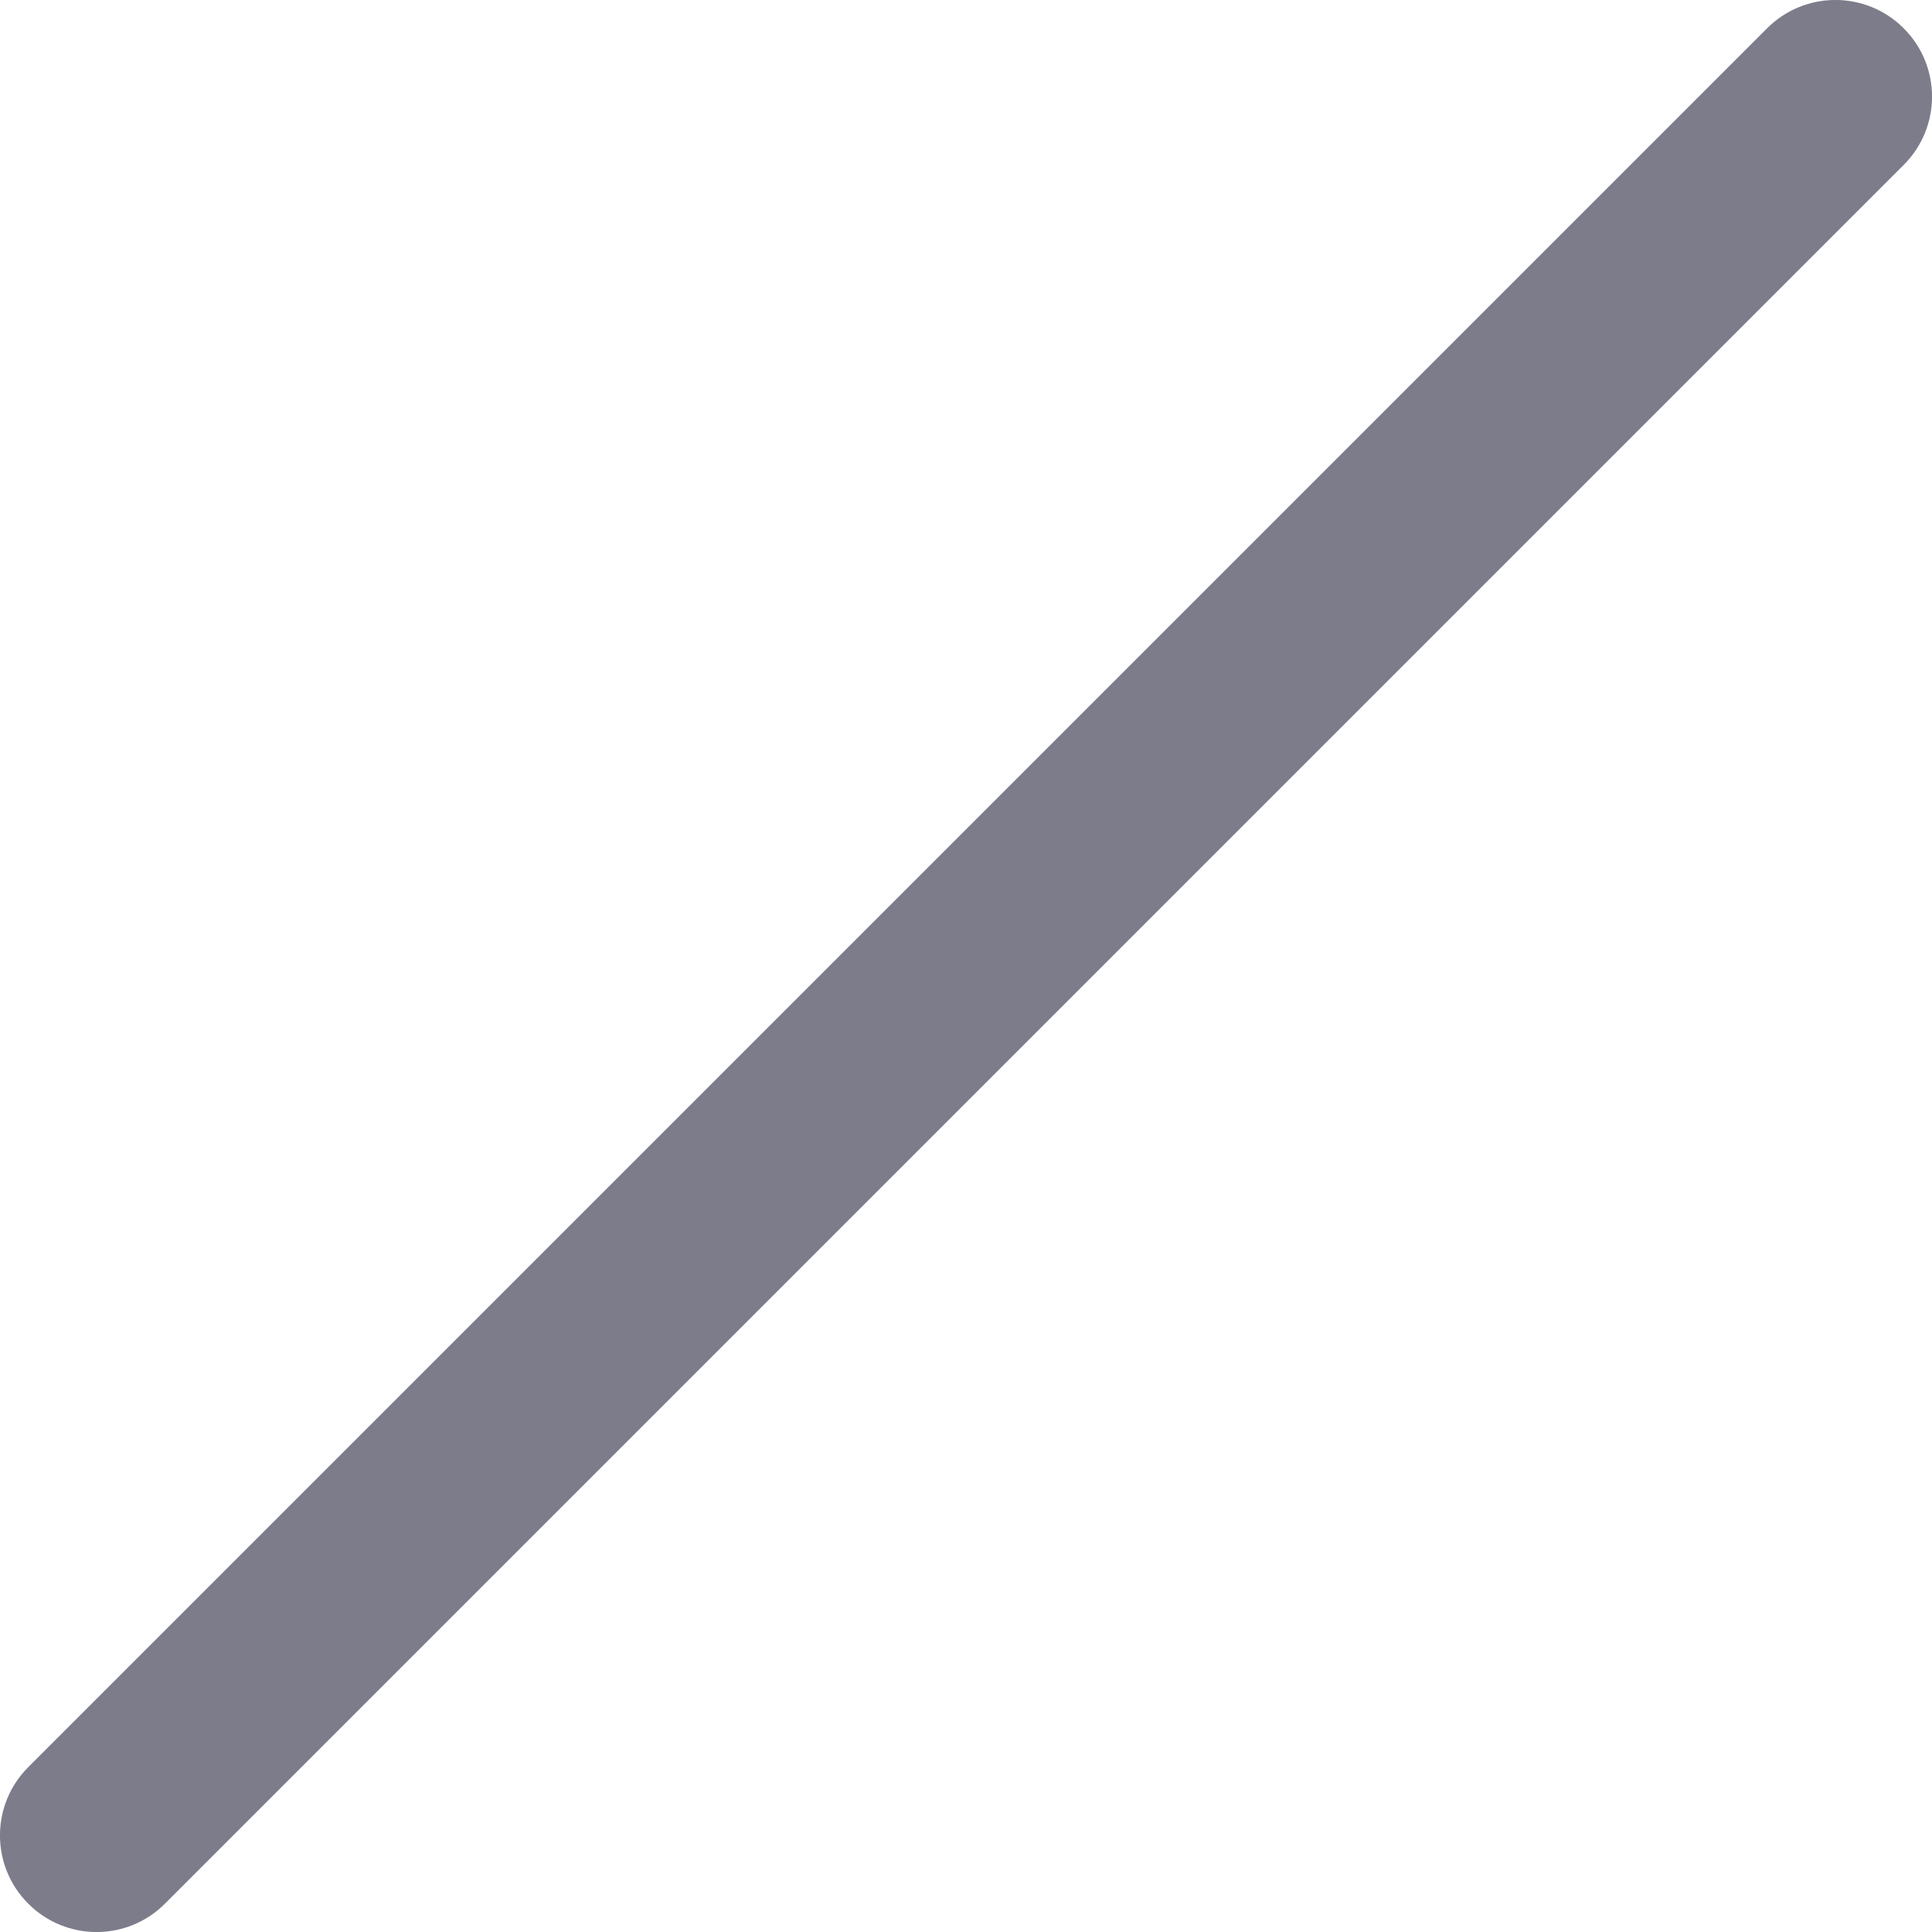
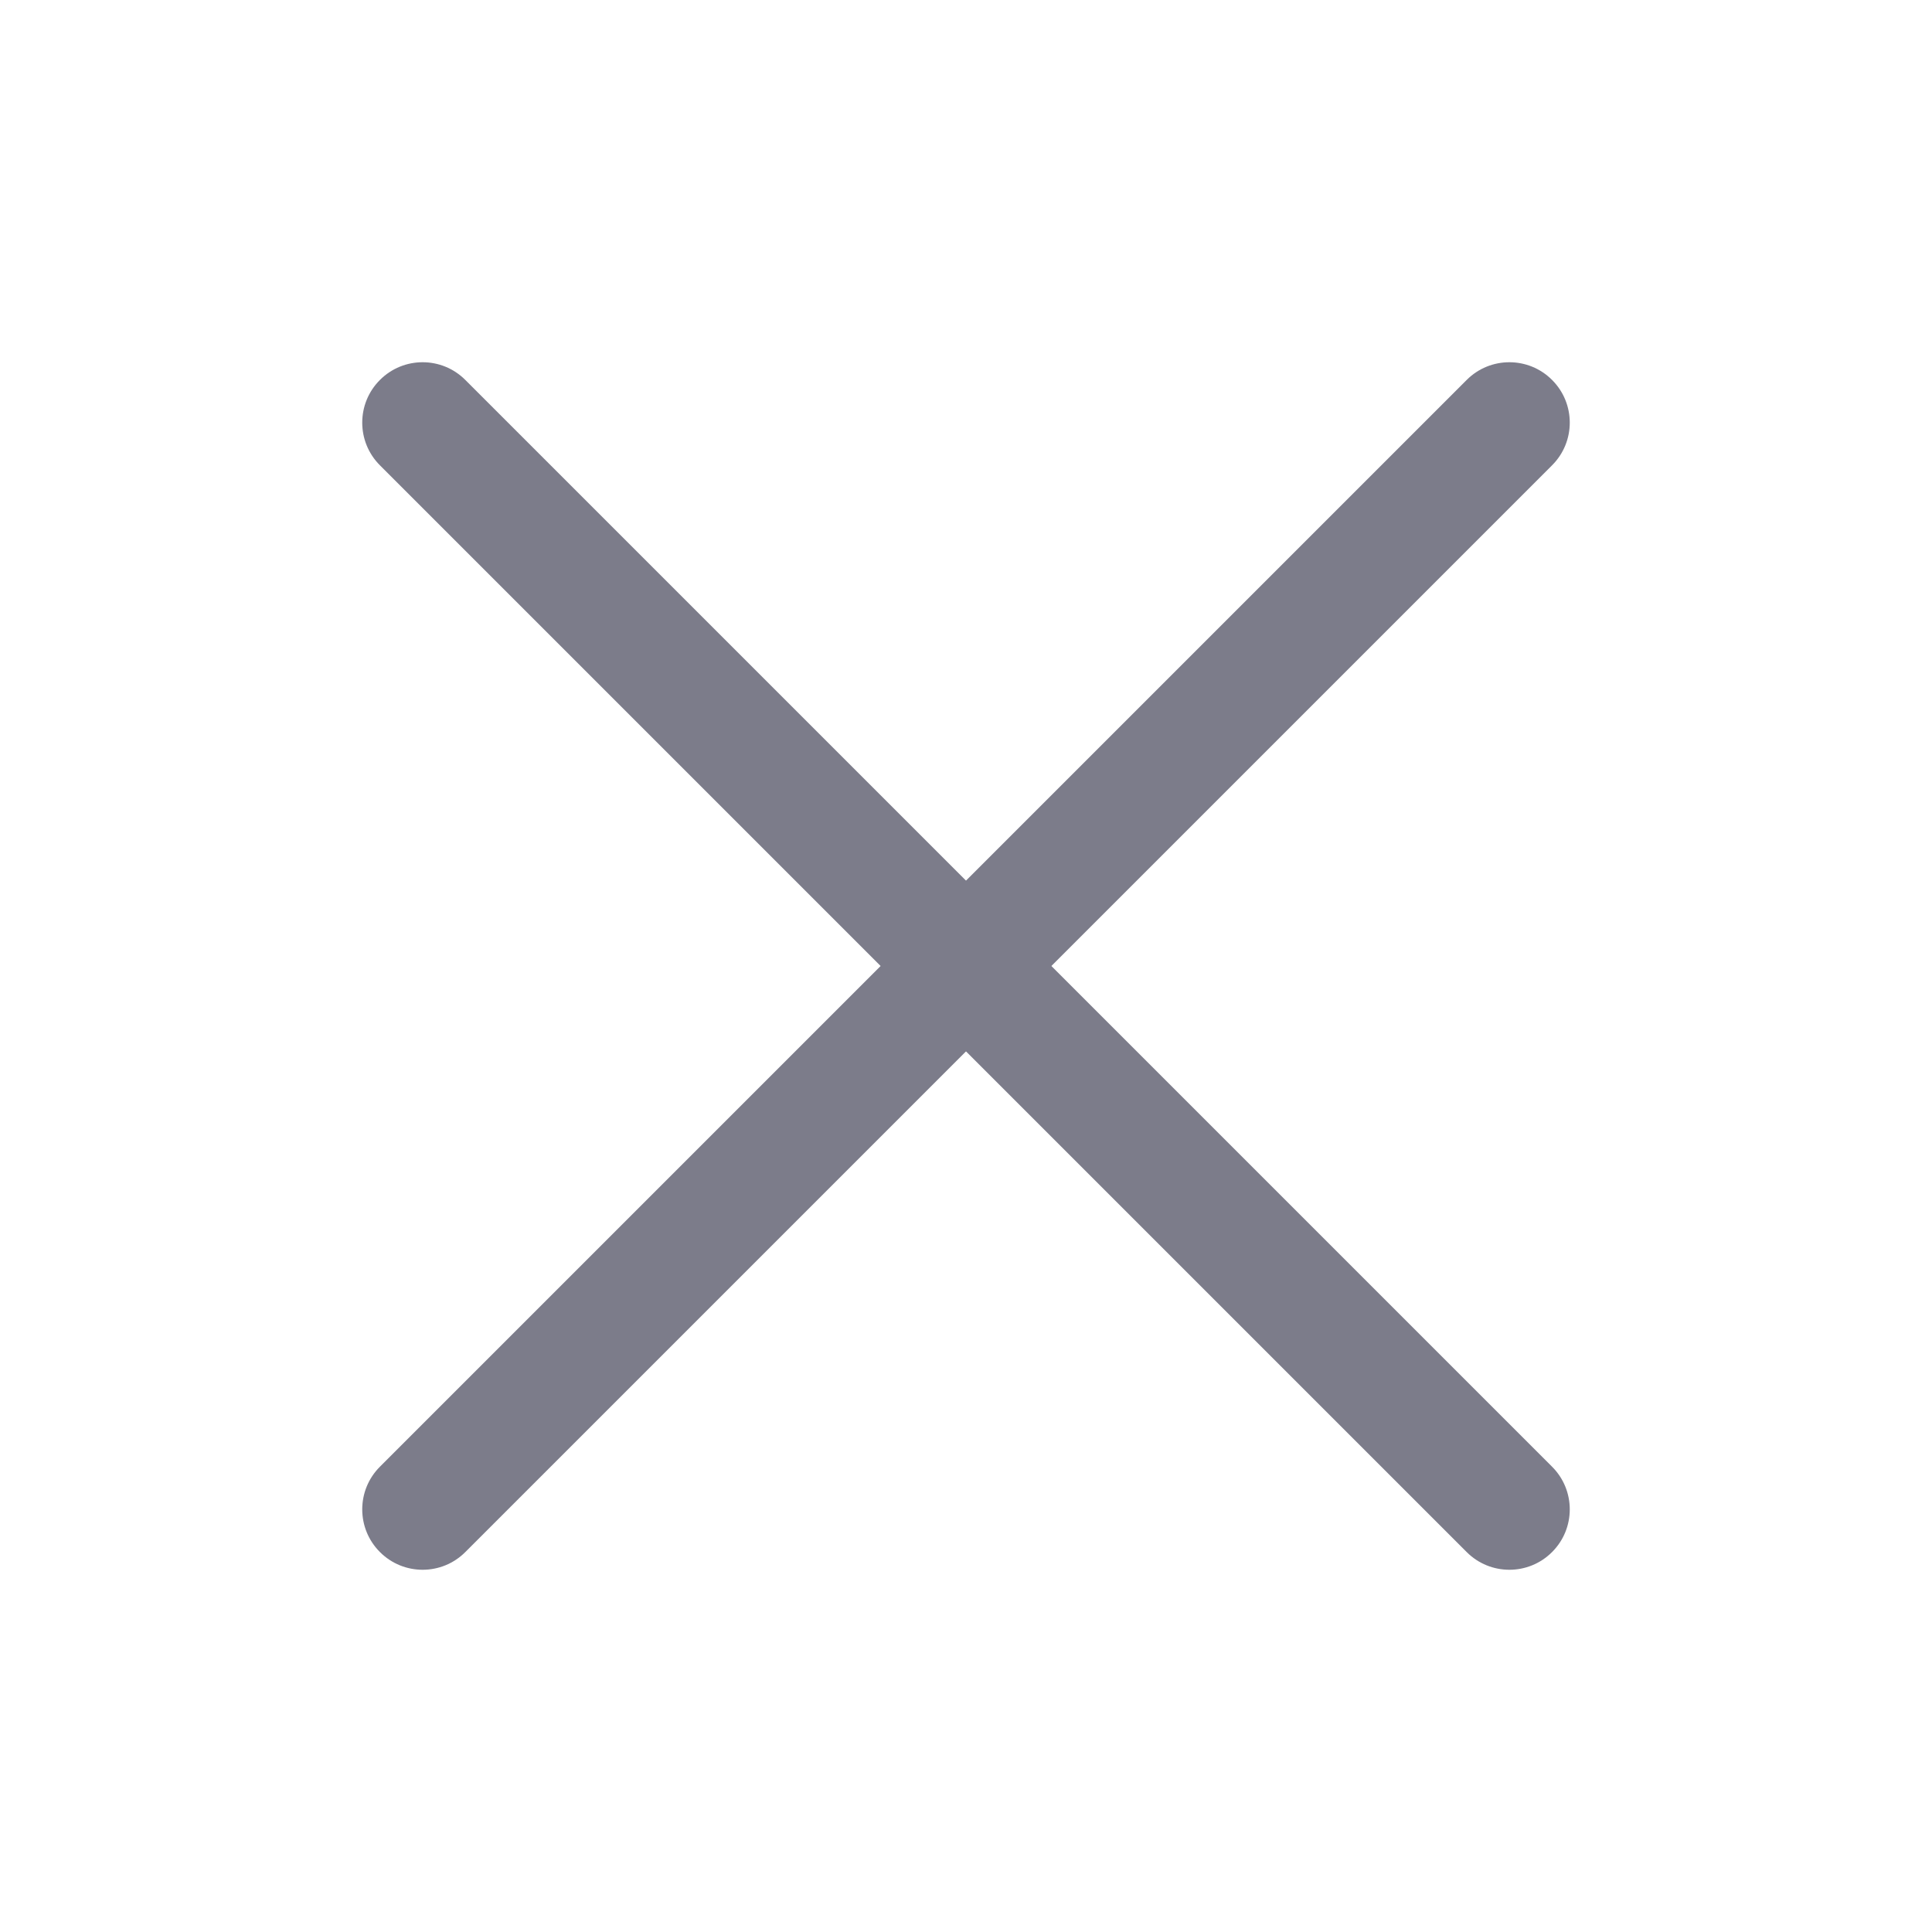
- <svg xmlns="http://www.w3.org/2000/svg" width="20" height="20" viewBox="0 0 20 20" fill="none">
-   <path fill-rule="evenodd" clip-rule="evenodd" d="M19.707 0.293C20.098 0.683 20.098 1.317 19.707 1.707L1.707 19.707C1.317 20.098 0.683 20.098 0.293 19.707C-0.098 19.317 -0.098 18.683 0.293 18.293L18.293 0.293C18.683 -0.098 19.317 -0.098 19.707 0.293Z" fill="#7C7C8A" />
+ <svg xmlns="http://www.w3.org/2000/svg" width="32" height="32" viewBox="0 0 32 32" fill="none">
+   <path fill-rule="evenodd" clip-rule="evenodd" d="M25.707 6.293C26.098 6.683 26.098 7.317 25.707 7.707L7.707 25.707C7.317 26.098 6.683 26.098 6.293 25.707C5.902 25.317 5.902 24.683 6.293 24.293L24.293 6.293C24.683 5.902 25.317 5.902 25.707 6.293Z" fill="#7C7C8A" />
+   <path fill-rule="evenodd" clip-rule="evenodd" d="M6.293 6.293C6.683 5.902 7.317 5.902 7.707 6.293L25.707 24.293C26.098 24.683 26.098 25.317 25.707 25.707C25.317 26.098 24.683 26.098 24.293 25.707L6.293 7.707C5.902 7.317 5.902 6.683 6.293 6.293Z" fill="#7C7C8A" />
</svg>
